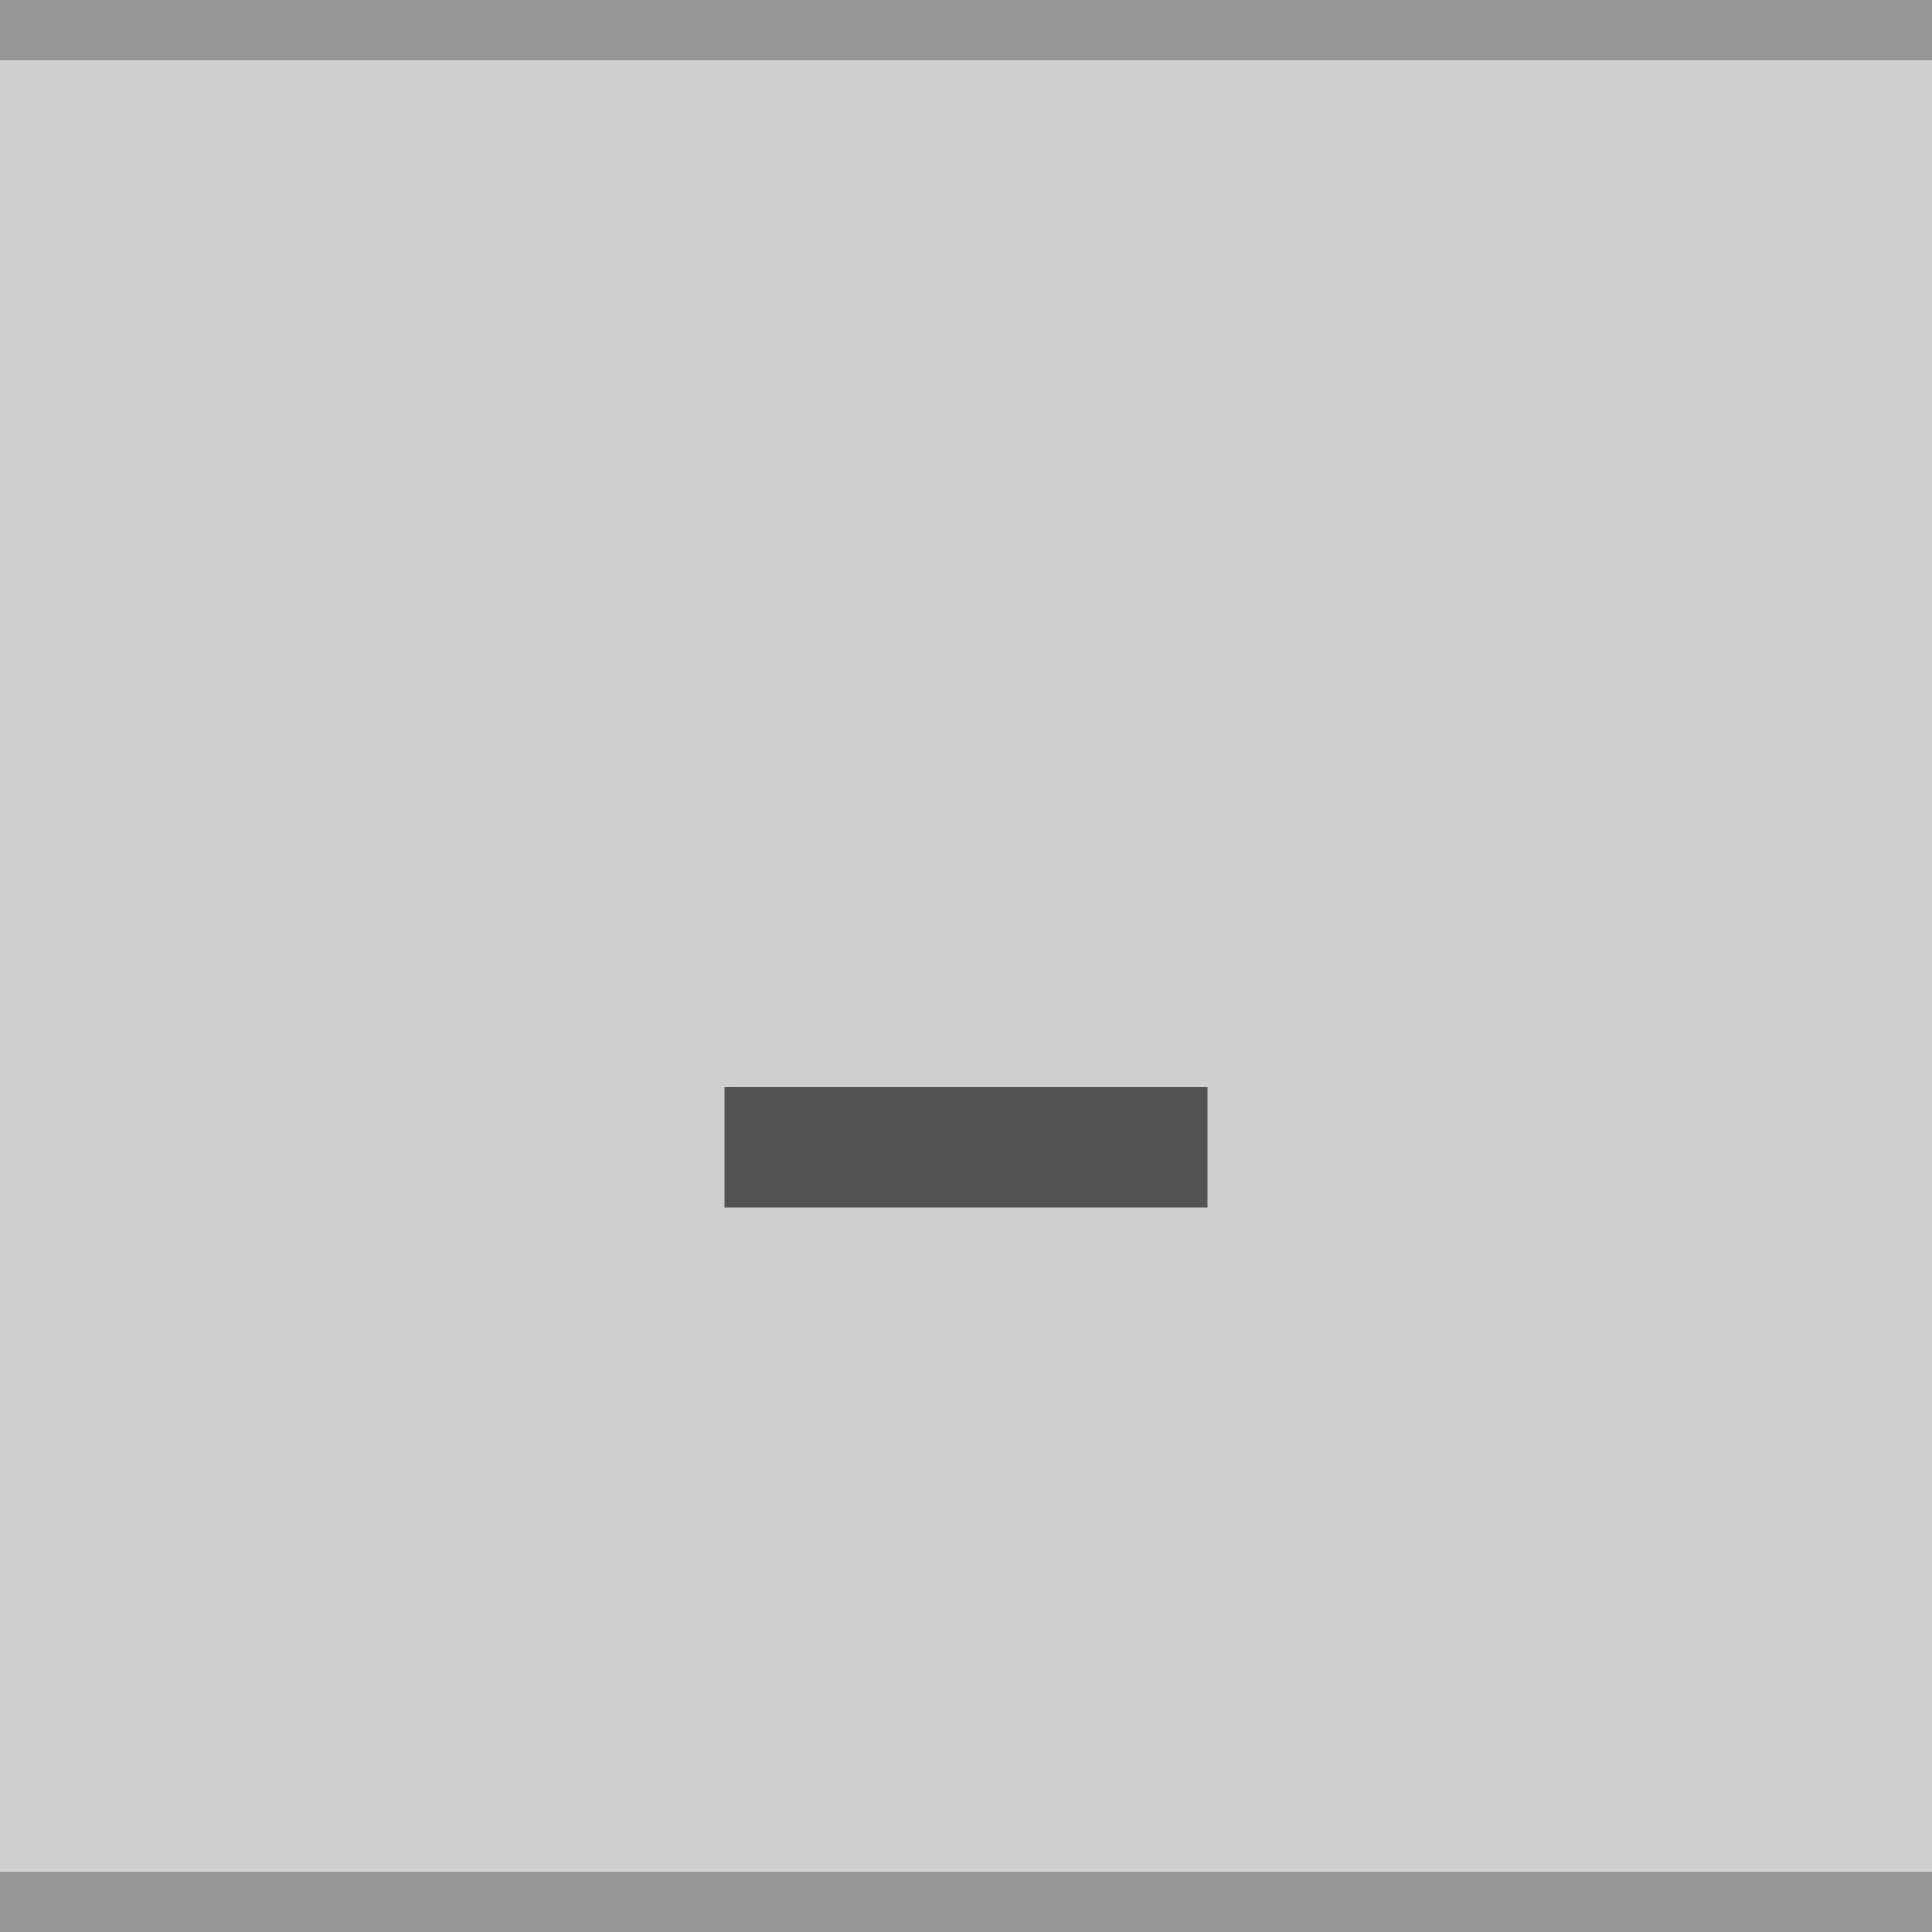
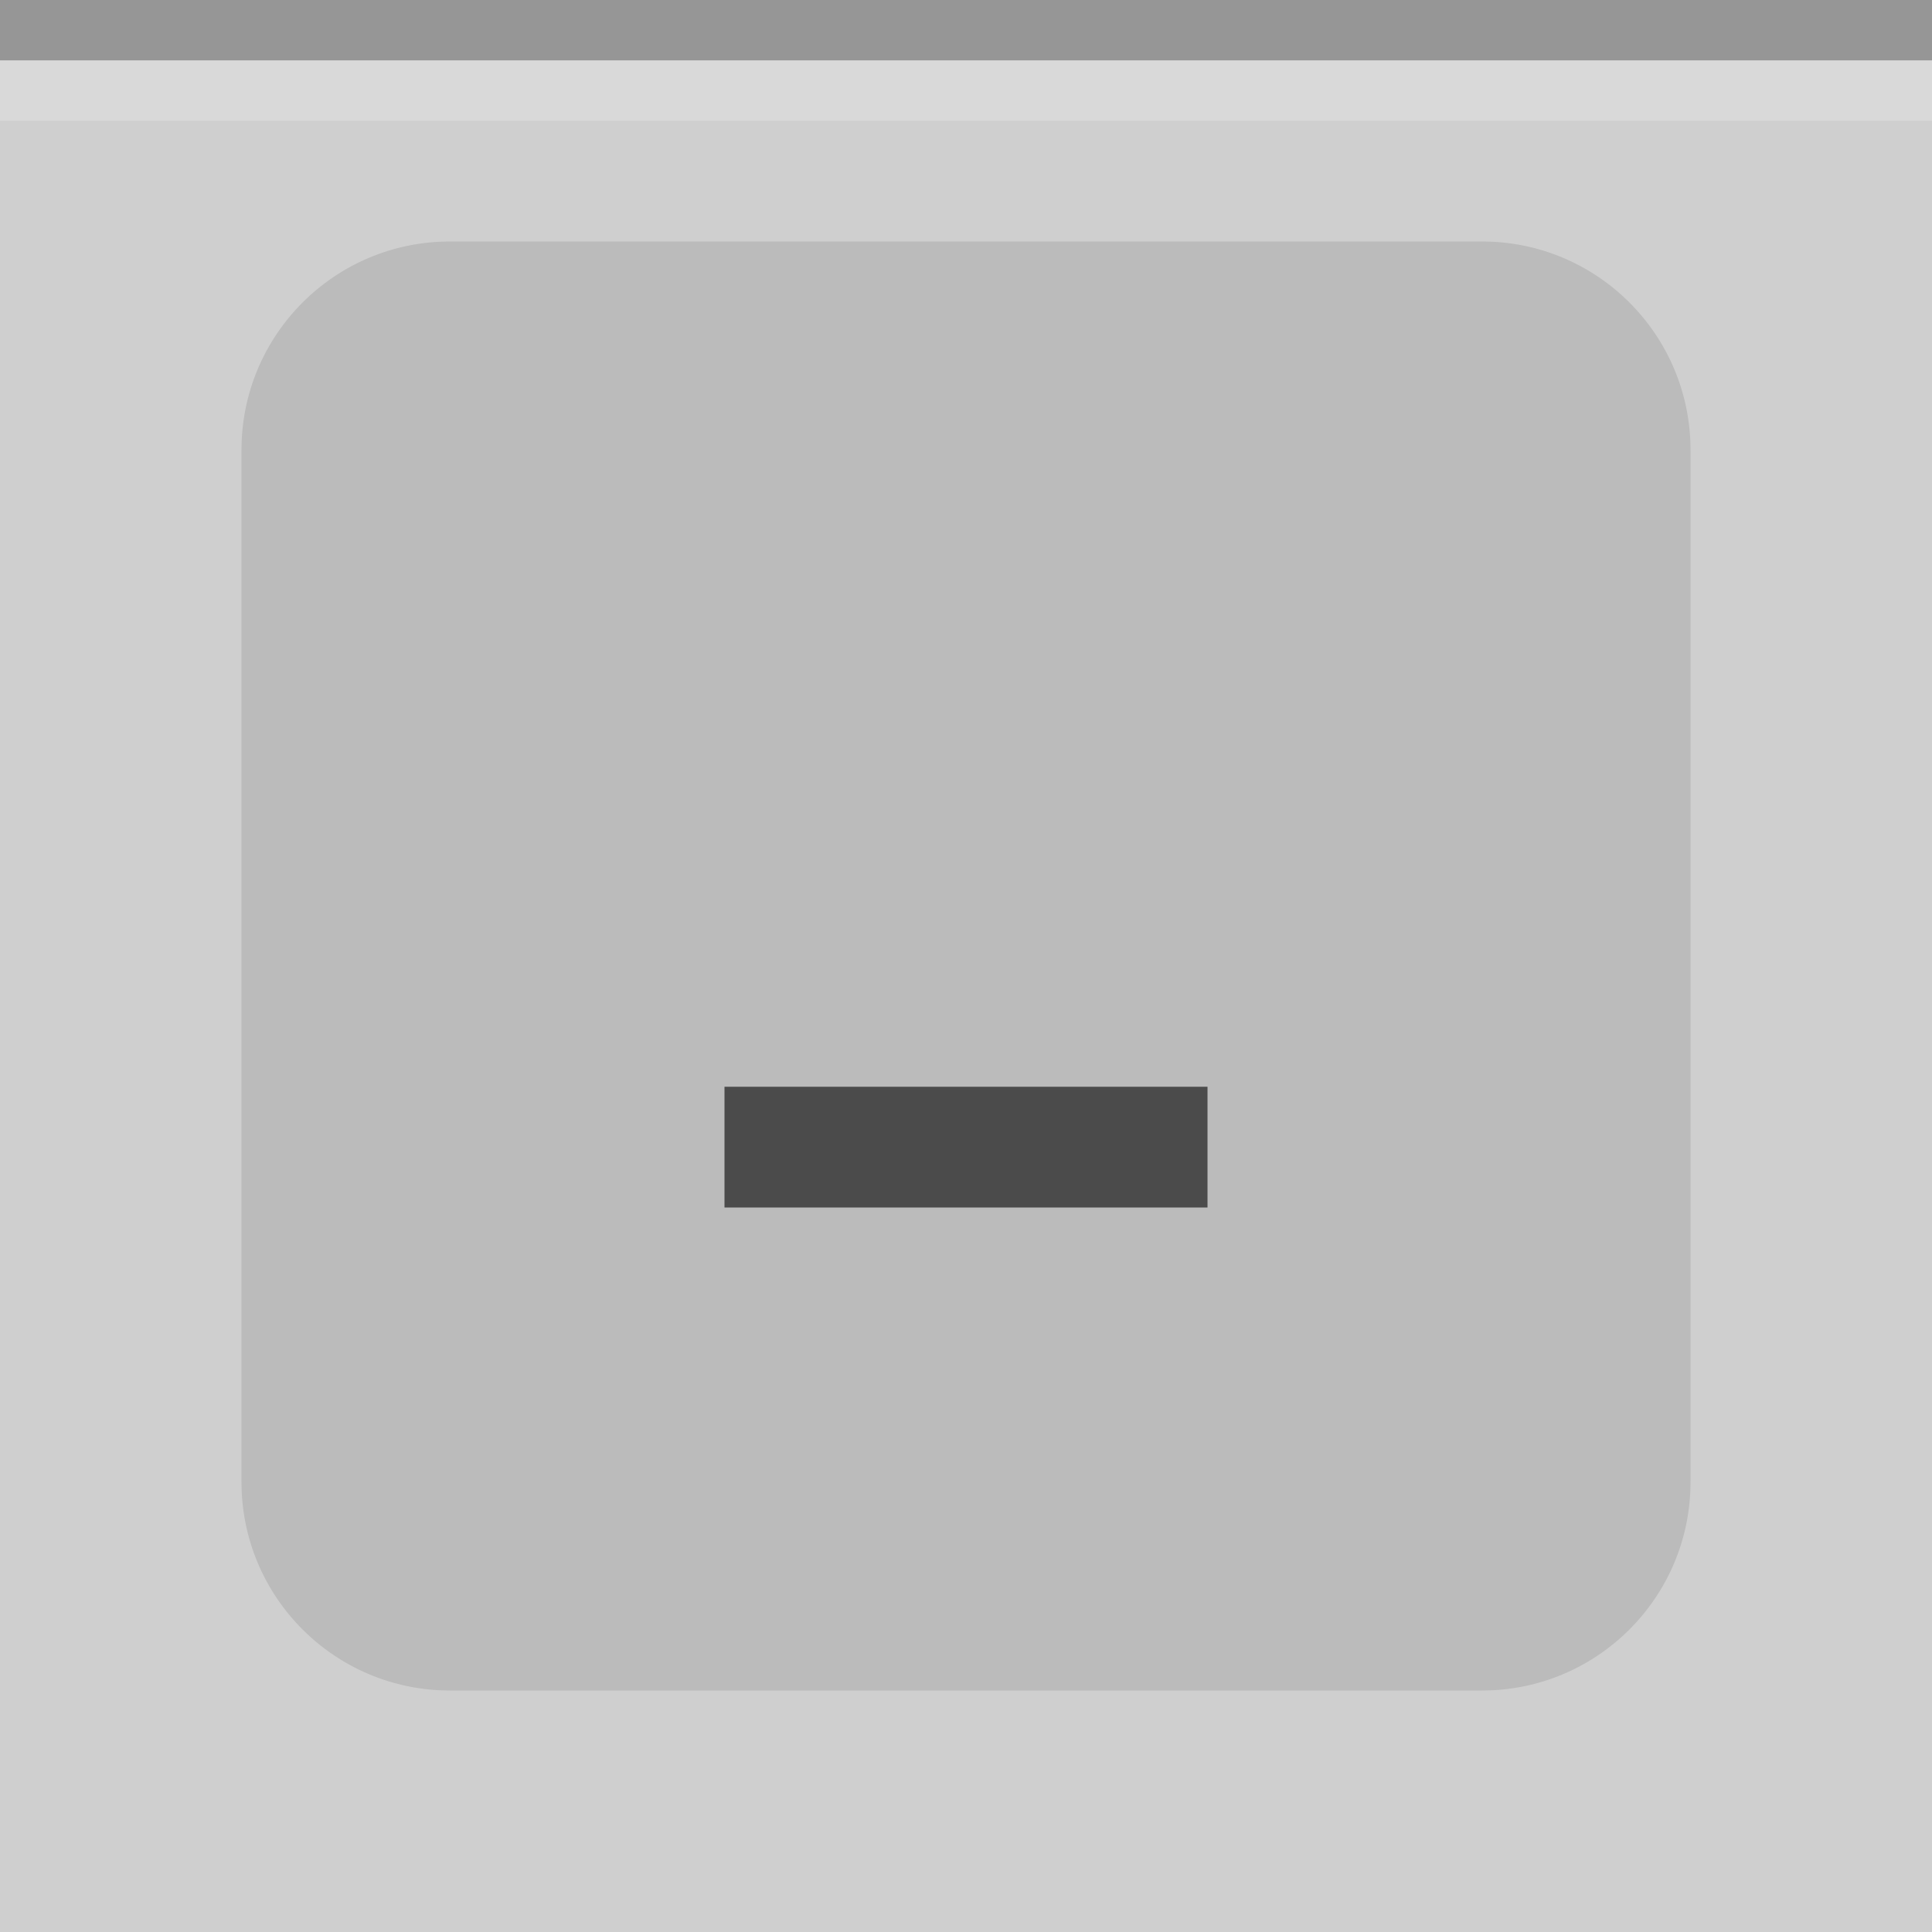
<svg xmlns="http://www.w3.org/2000/svg" width="32" height="32" viewBox="0 0 32 32" version="1.1" id="svg12">
  <defs id="defs16" />
  <rect width="32" height="32" fill="#E0E0E0" id="rect2" style="fill:#cfcfcf;fill-opacity:1" />
  <rect width="32" height="1" fill="#FFFFFF" fill-opacity="0.4" id="rect4" style="fill:#969696;fill-opacity:1" />
  <g fill="#000000" opacity="0.6" id="g10">
    <circle cx="16" cy="16" r="12" opacity="0" id="circle6" />
    <path d="m12 18h8v2h-8z" id="path8" />
  </g>
-   <rect style="fill:#969696;fill-opacity:1" id="rect112" fill-opacity="0.4" fill="#FFFFFF" height="1" width="32" x="0" y="31" />
+   <rect style="opacity:0.1;fill:#000000;fill-opacity:1;stroke-width:0.75" id="rect2-6" fill="#E0E0E0" height="24" width="24" x="4" y="4" rx="3.452" ry="3.452" />
+   <rect width="32" height="1" id="rect4-3" x="0" y="1" style="opacity:0.2;fill:#ffffff;fill-opacity:1;stroke-width:4" />
</svg>
